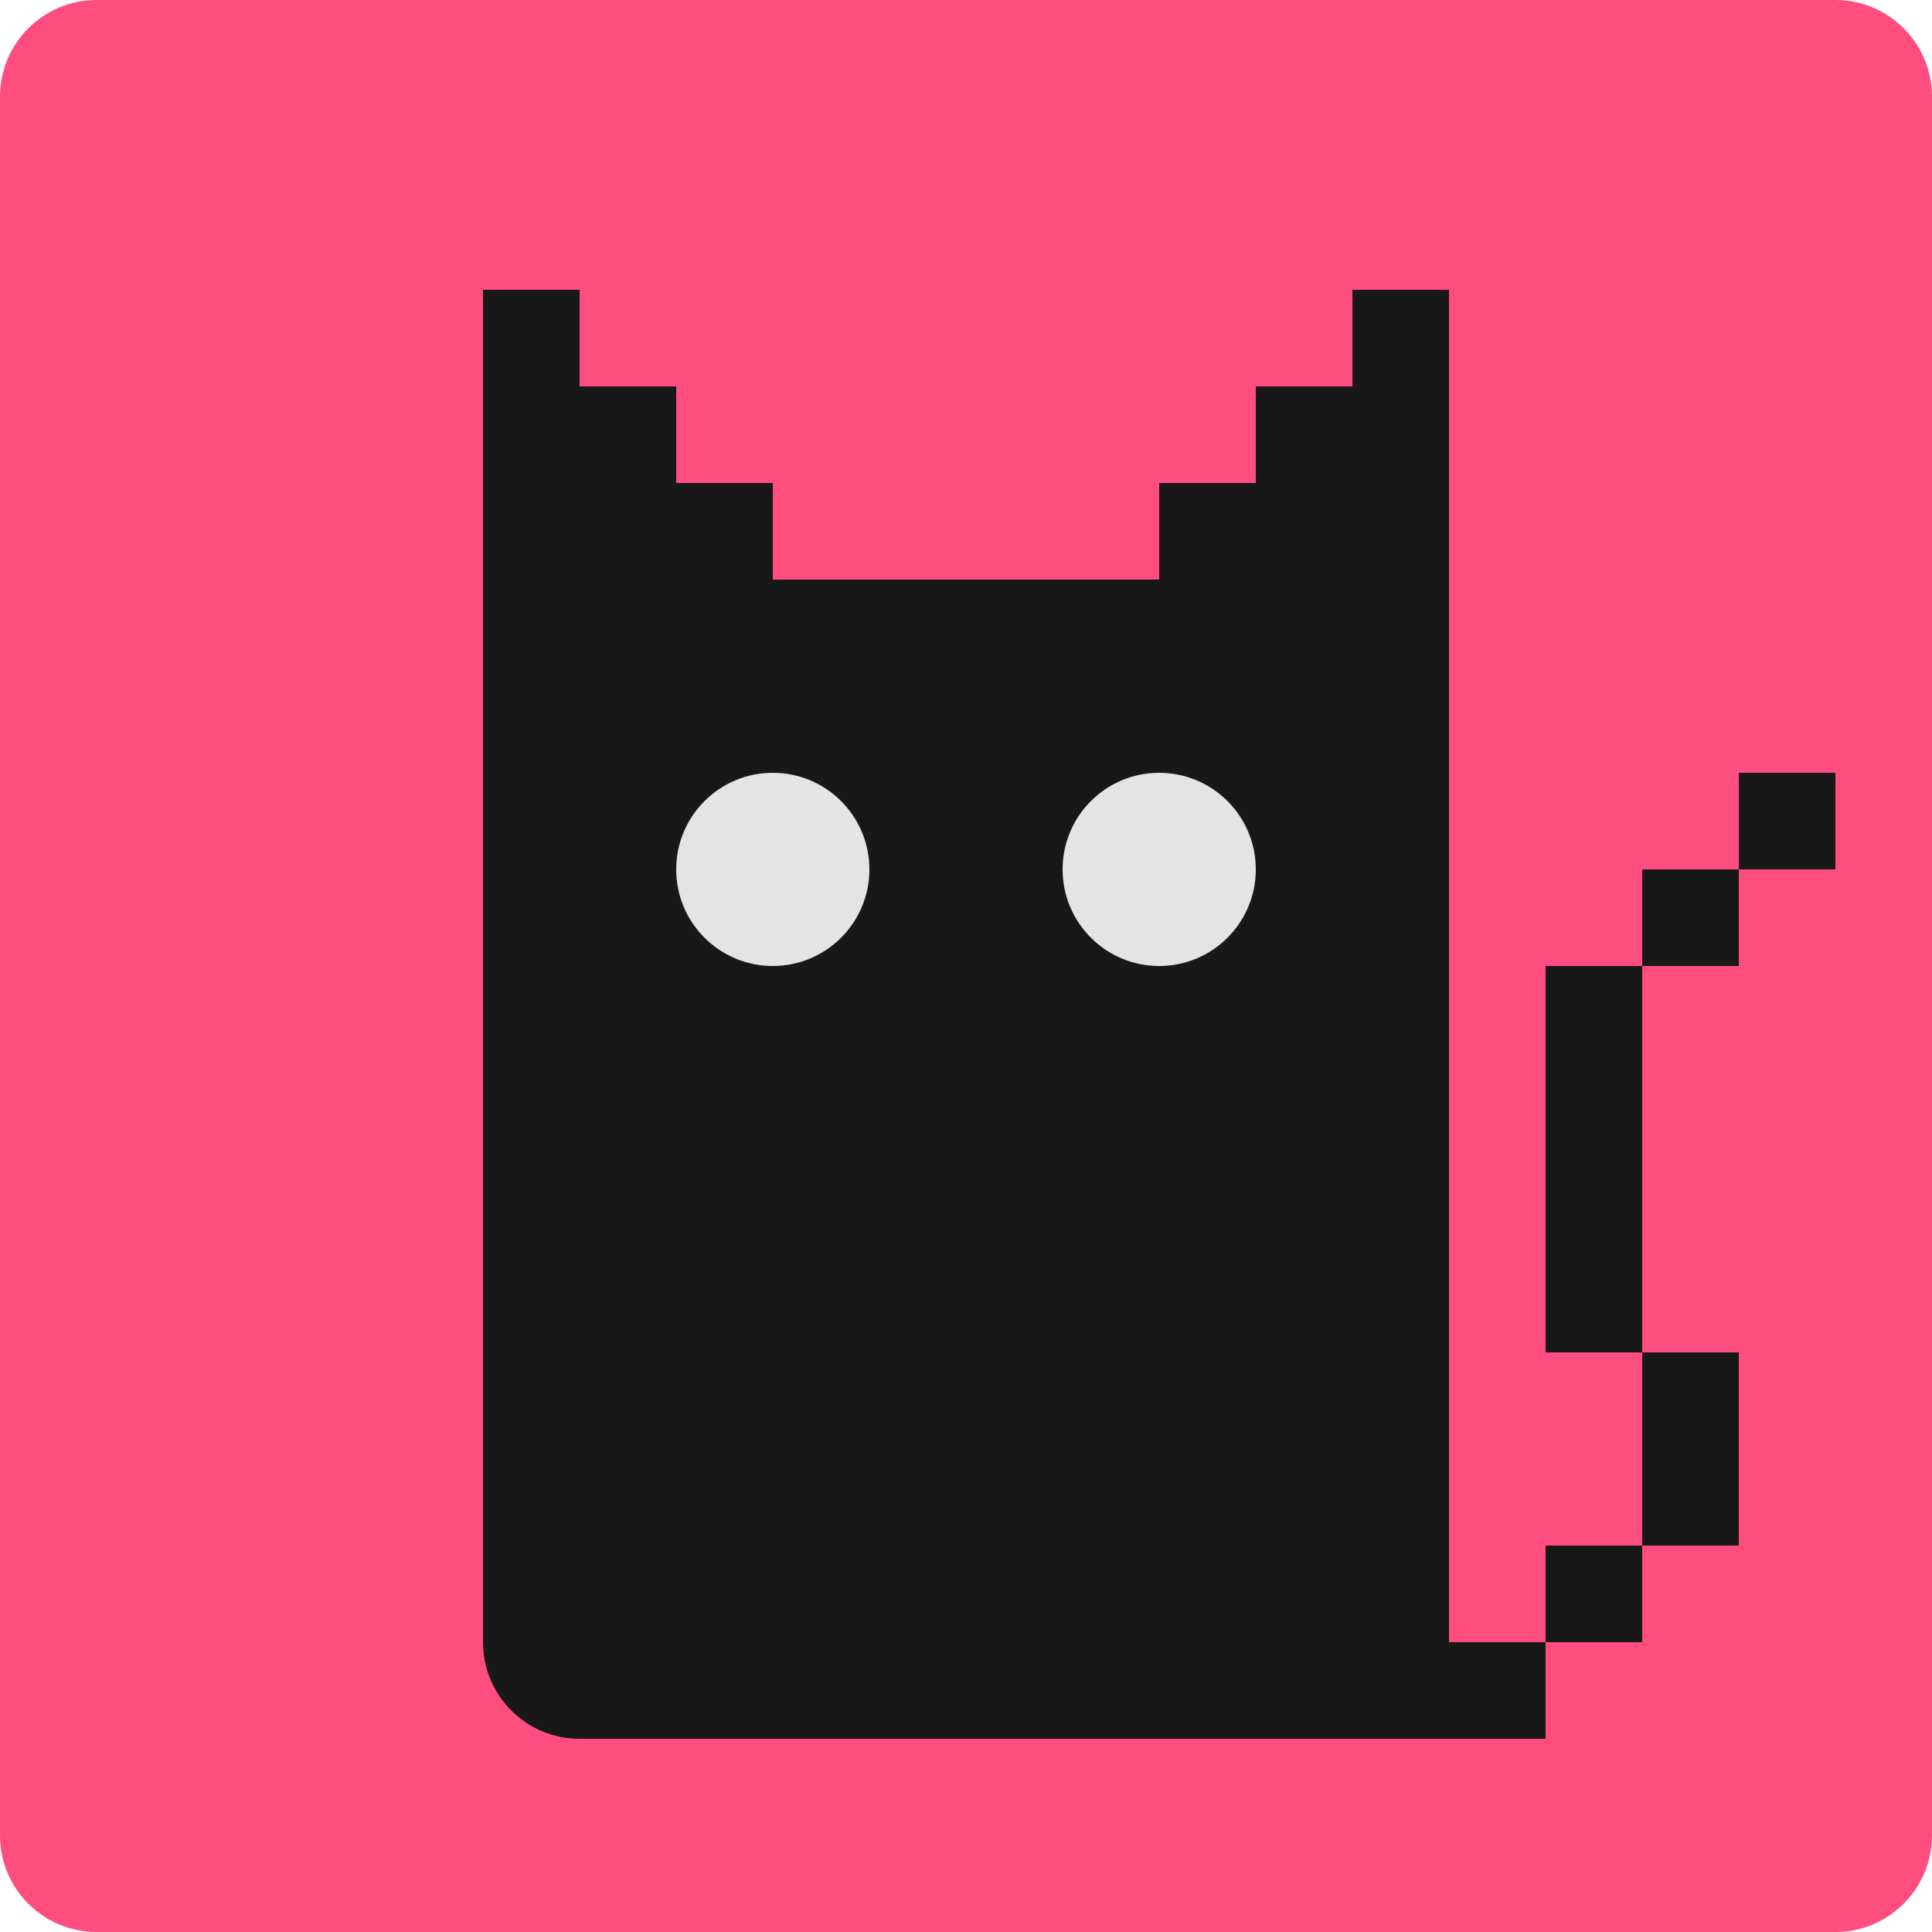
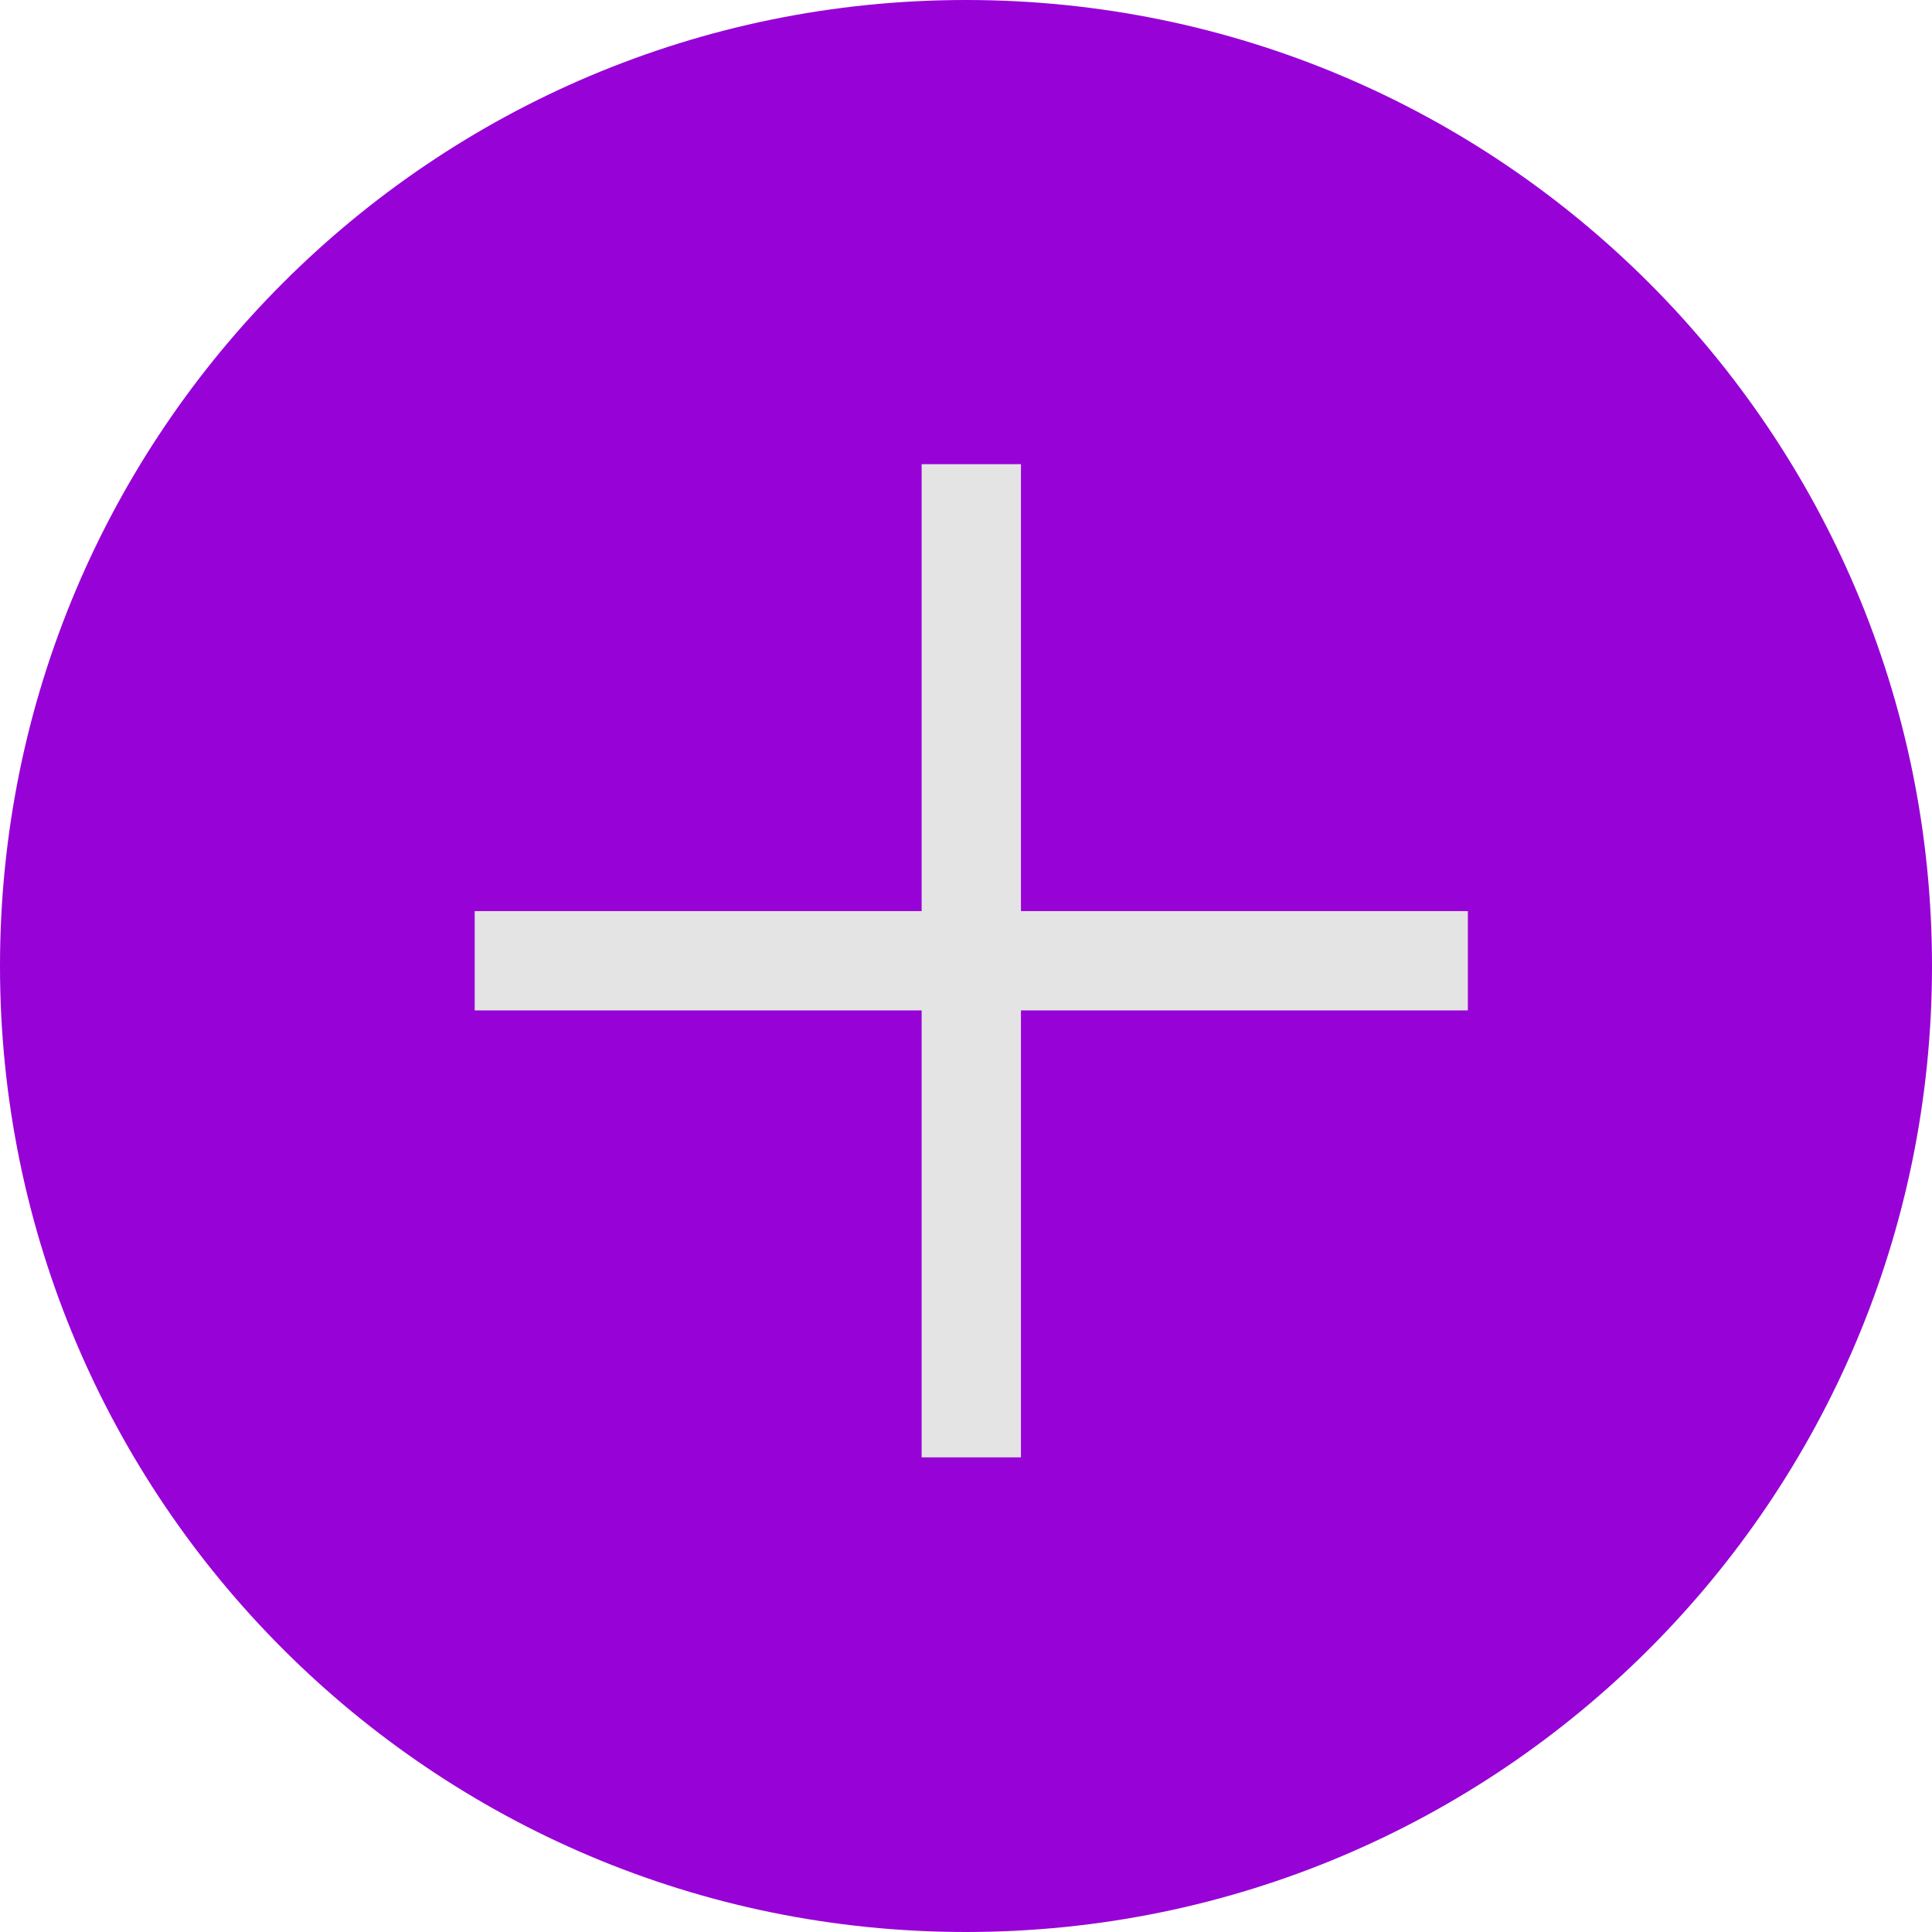
- <svg xmlns="http://www.w3.org/2000/svg" viewBox="0 0 20 20">
-   <rect width="20" height="20" rx="1" fill="#FF4D80" />
-   <rect fill="#181818" x="5" y="6" width="10" height="12" rx="1" />
-   <rect fill="#181818" x="6" y="4" width="1" height="2.6" />
-   <rect fill="#181818" x="5" y="3" width="1" height="6" />
-   <rect fill="#181818" x="14" y="3" width="1" height="6" />
-   <rect fill="#181818" x="6.7" y="5" width="1.3" height="2" />
-   <rect fill="#181818" x="13" y="4" width="1" height="2.6" />
-   <rect fill="#181818" x="12" y="5" width="1.3" height="2" />
-   <rect fill="#181818" x="15" y="17" width="1" height="1" />
-   <rect fill="#181818" x="14" y="17" width="1" height="1" />
-   <rect fill="#181818" x="16" y="16" width="1" height="1" />
-   <rect fill="#181818" x="17" y="14" width="1" height="2" />
-   <rect fill="#181818" x="17" y="9" width="1" height="1" />
-   <circle fill="#E4E4E4" cx="8" cy="9" r="1" />
-   <circle fill="#E4E4E4" cx="12" cy="9" r="1" />
-   <rect fill="#181818" x="18" y="8" width="1" height="1" />
-   <rect fill="#181818" x="16" y="10" width="1" height="4" />
+ <svg xmlns="http://www.w3.org/2000/svg" viewBox="0 0 118.758 118.758">
+   <circle cx="59.379" cy="59.379" r="59.379" fill="#9702D7" />
+   <path fill="#E4E4E4" d="M56.652 28.532L62.757 28.532L62.757 56.004L90.229 56.004L90.229 62.109L62.757 62.109L62.757 89.582L56.652 89.582L56.652 62.109L29.179 62.109L29.179 56.004L56.652 56.004L56.652 28.532Z" />
</svg>
